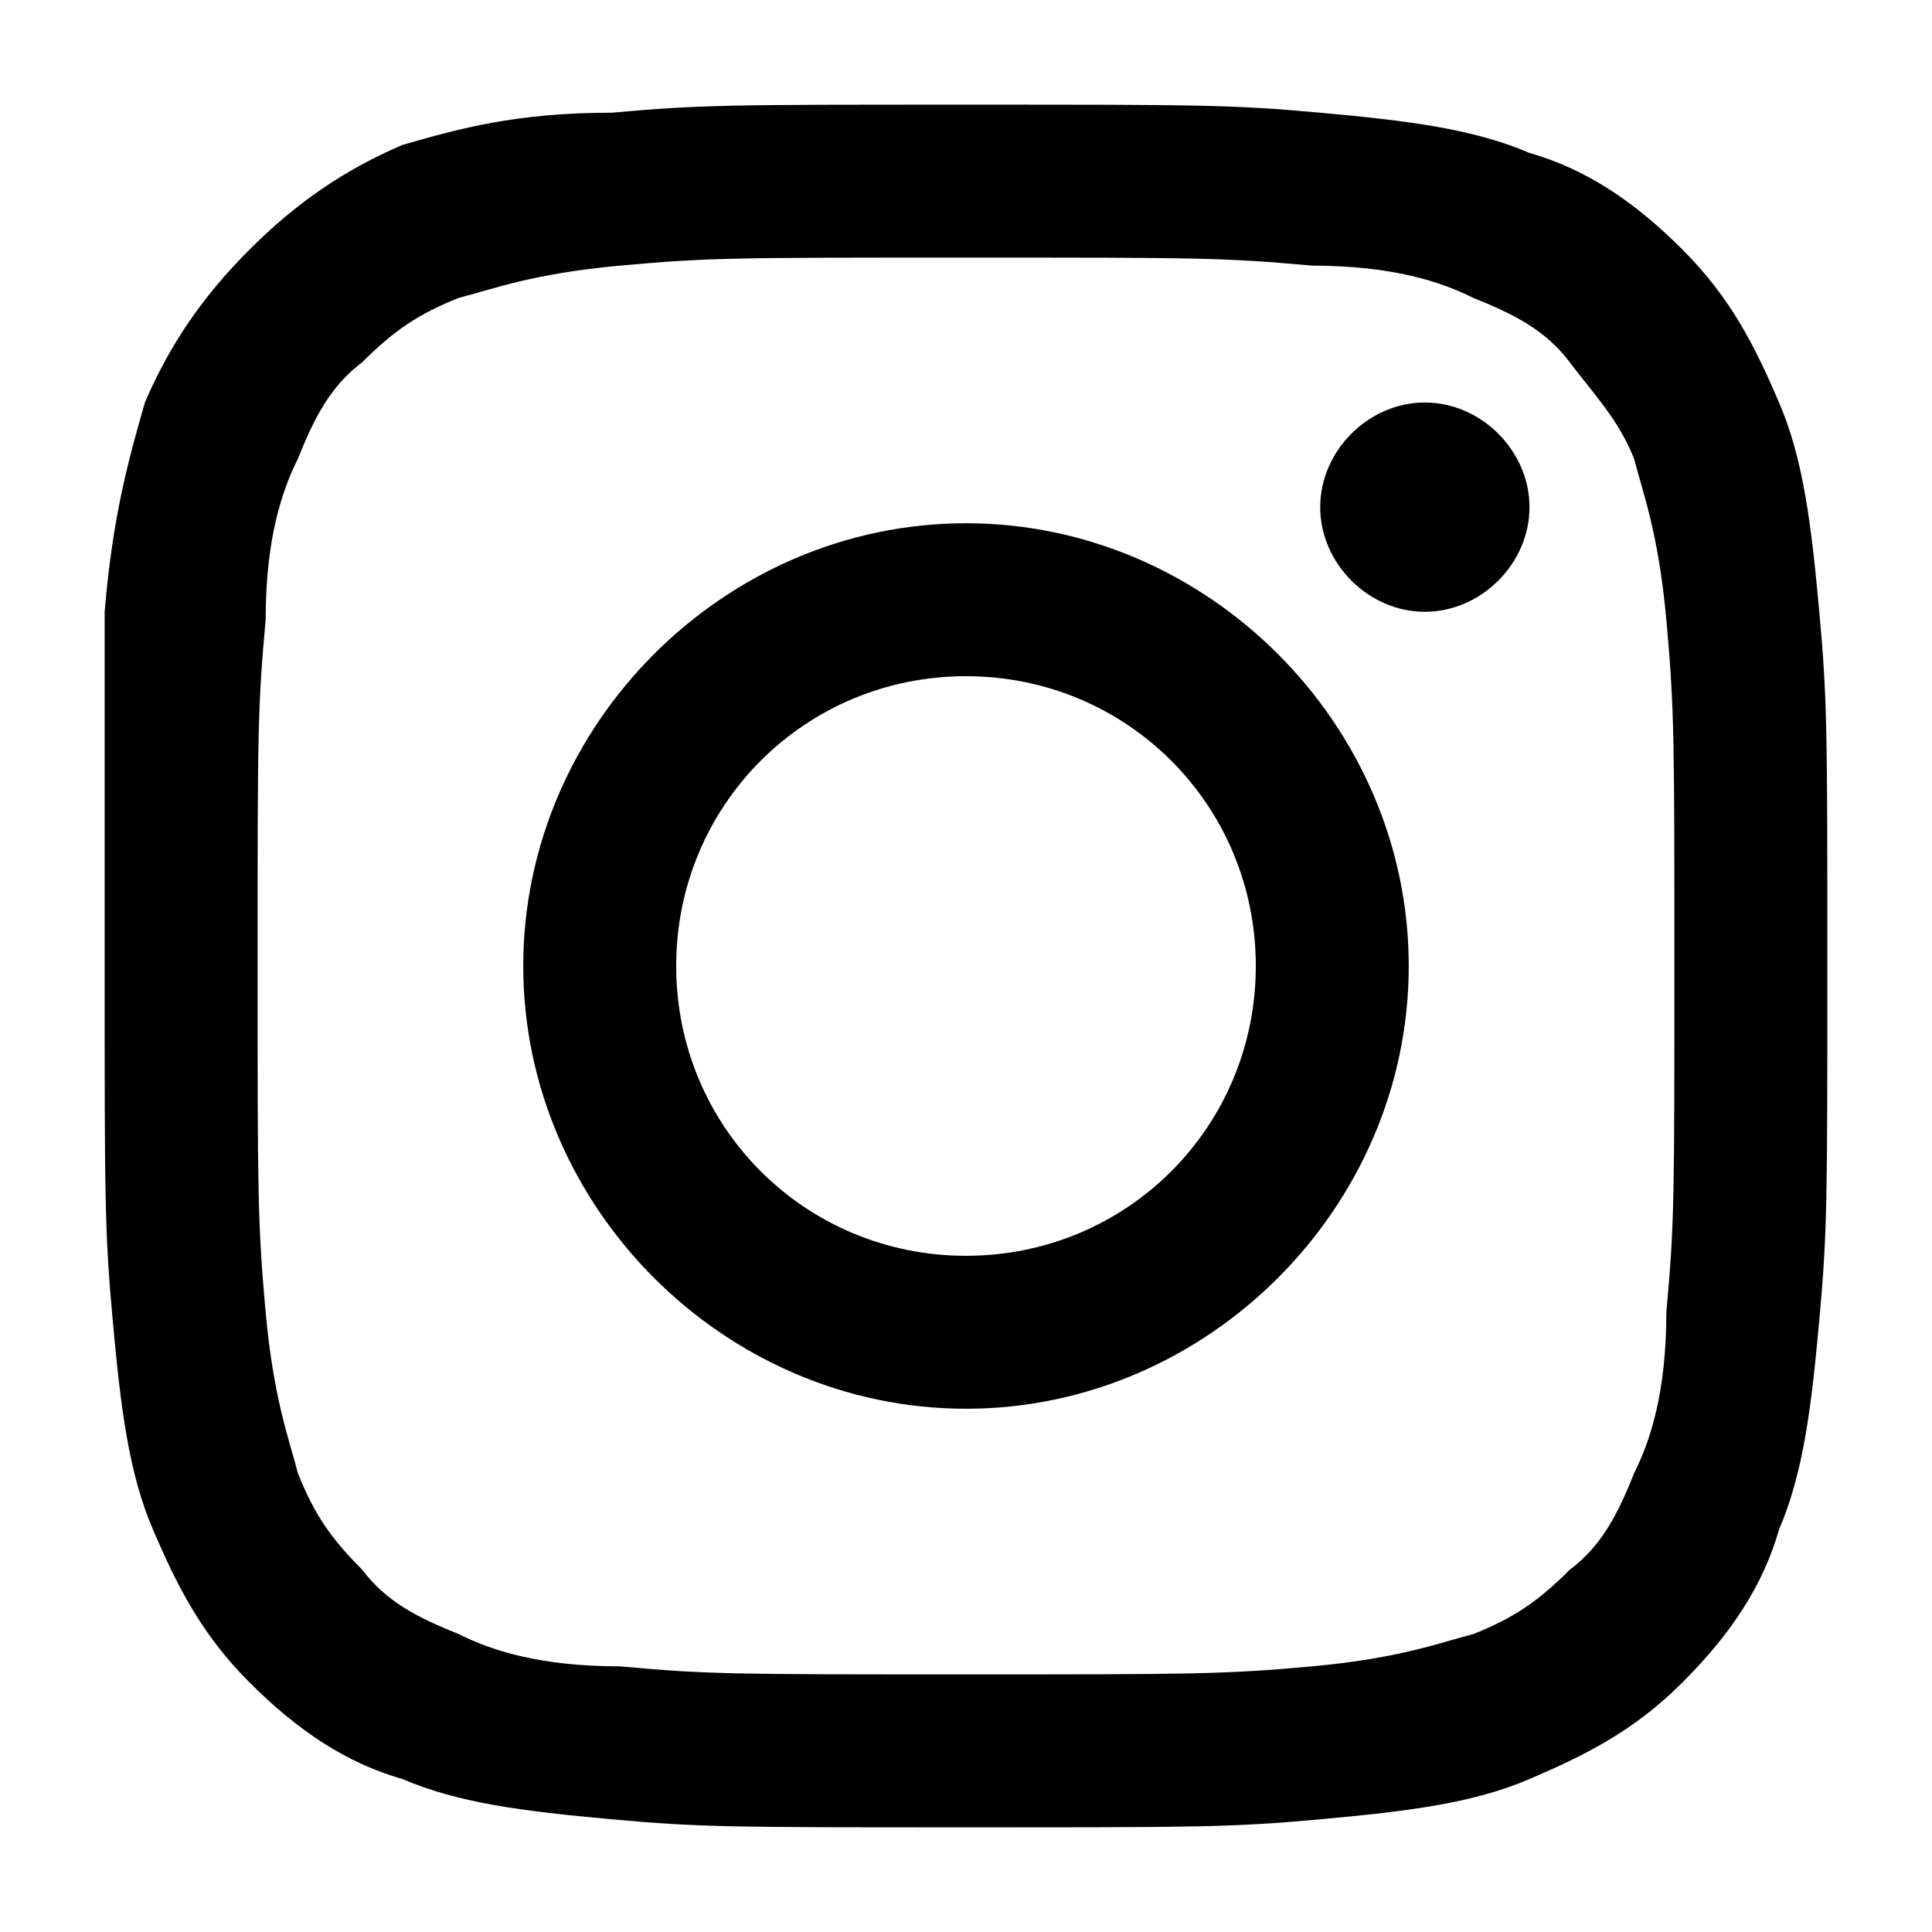
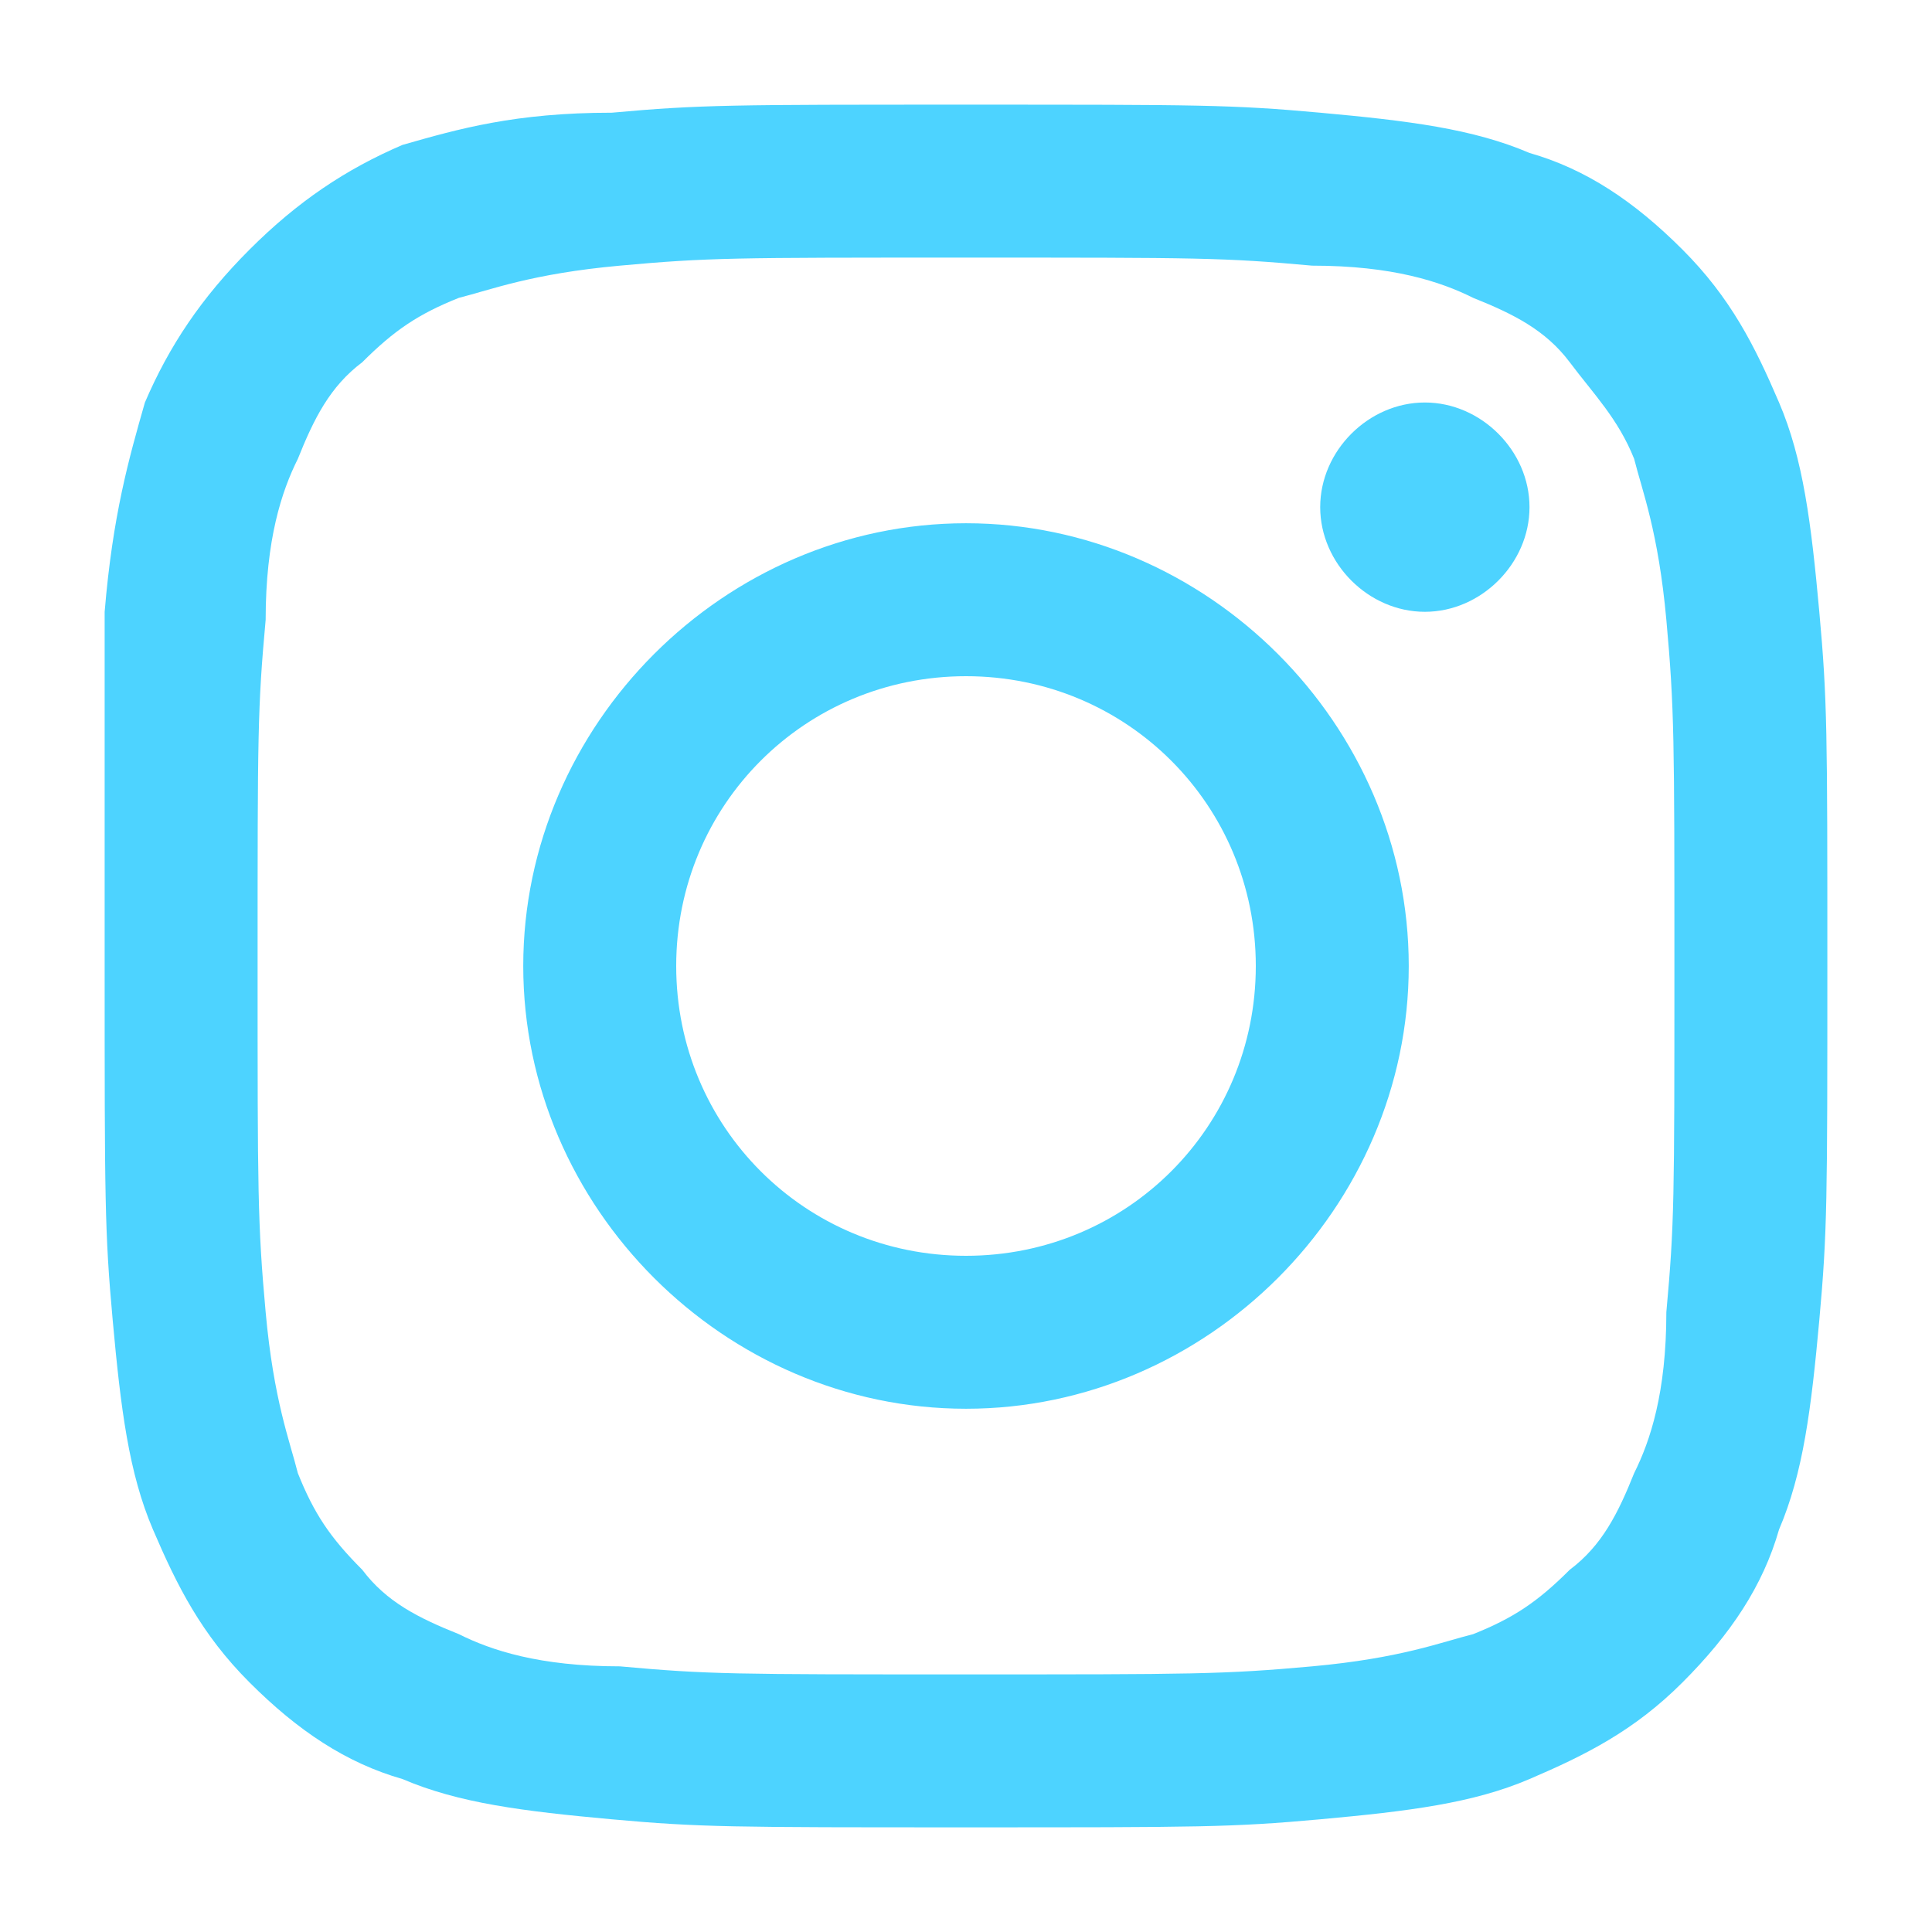
- <svg xmlns="http://www.w3.org/2000/svg" version="1.1" id="Layer_1" x="0px" y="0px" viewBox="0 0 24 24" style="enable-background:new 0 0 24 24;" xml:space="preserve">
-   <style type="text/css">
- 	.st0{fill-rule:evenodd;clip-rule:evenodd;}
- </style>
-   <path class="st0" d="M19,6.3c0,0.7-0.6,1.3-1.3,1.3c-0.7,0-1.3-0.6-1.3-1.3C16.4,5.6,17,5,17.7,5C18.4,5,19,5.6,19,6.3 M12,6.5  C9,6.5,6.5,9,6.5,12c0,3,2.5,5.5,5.5,5.5c3,0,5.5-2.5,5.5-5.5C17.5,9,15,6.5,12,6.5 M12,15.6c-2,0-3.6-1.6-3.6-3.6  c0-2,1.6-3.6,3.6-3.6c2,0,3.6,1.6,3.6,3.6C15.6,14,14,15.6,12,15.6 M12,3.2c2.9,0,3.2,0,4.3,0.1c1,0,1.6,0.2,2,0.4  c0.5,0.2,0.9,0.4,1.2,0.8s0.6,0.7,0.8,1.2c0.1,0.4,0.3,0.9,0.4,2c0.1,1.1,0.1,1.5,0.1,4.3c0,2.9,0,3.2-0.1,4.3c0,1-0.2,1.6-0.4,2  c-0.2,0.5-0.4,0.9-0.8,1.2c-0.4,0.4-0.7,0.6-1.2,0.8c-0.4,0.1-0.9,0.3-2,0.4c-1.1,0.1-1.5,0.1-4.3,0.1c-2.9,0-3.2,0-4.3-0.1  c-1,0-1.6-0.2-2-0.4c-0.5-0.2-0.9-0.4-1.2-0.8c-0.4-0.4-0.6-0.7-0.8-1.2c-0.1-0.4-0.3-0.9-0.4-2c-0.1-1.1-0.1-1.5-0.1-4.3  c0-2.9,0-3.2,0.1-4.3c0-1,0.2-1.6,0.4-2c0.2-0.5,0.4-0.9,0.8-1.2c0.4-0.4,0.7-0.6,1.2-0.8c0.4-0.1,0.9-0.3,2-0.4  C8.8,3.2,9.1,3.2,12,3.2 M12,1.3c-2.9,0-3.3,0-4.4,0.1C6.4,1.4,5.7,1.6,5,1.8C4.3,2.1,3.7,2.5,3.1,3.1C2.5,3.7,2.1,4.3,1.8,5  C1.6,5.7,1.4,6.4,1.3,7.6C1.3,8.7,1.3,9.1,1.3,12c0,2.9,0,3.3,0.1,4.4c0.1,1.1,0.2,1.9,0.5,2.6c0.3,0.7,0.6,1.3,1.2,1.9  c0.6,0.6,1.2,1,1.9,1.2c0.7,0.3,1.5,0.4,2.6,0.5c1.1,0.1,1.5,0.1,4.4,0.1c2.9,0,3.3,0,4.4-0.1c1.1-0.1,1.9-0.2,2.6-0.5  c0.7-0.3,1.3-0.6,1.9-1.2c0.6-0.6,1-1.2,1.2-1.9c0.3-0.7,0.4-1.5,0.5-2.6c0.1-1.1,0.1-1.5,0.1-4.4c0-2.9,0-3.3-0.1-4.4  c-0.1-1.1-0.2-1.9-0.5-2.6c-0.3-0.7-0.6-1.3-1.2-1.9c-0.6-0.6-1.2-1-1.9-1.2c-0.7-0.3-1.5-0.4-2.6-0.5C15.3,1.3,14.9,1.3,12,1.3" />
+ <svg xmlns="http://www.w3.org/2000/svg" fill="#4dd3ff" viewBox="0 0 24 24">
+   <path fill-rule="evenodd" d="M19 6.3c0 .7-.6 1.3-1.3 1.3-.7 0-1.3-.6-1.3-1.3 0-.7.6-1.3 1.3-1.3.7 0 1.3.6 1.3 1.3m-7 .2C9 6.5 6.5 9 6.5 12S9 17.5 12 17.5s5.5-2.5 5.5-5.5S15 6.5 12 6.5m0 9.1c-2 0-3.6-1.6-3.6-3.6S10 8.4 12 8.4s3.6 1.6 3.6 3.6-1.6 3.6-3.6 3.6m0-12.4c2.9 0 3.2 0 4.3.1 1 0 1.6.2 2 .4.5.2.9.4 1.2.8s.6.7.8 1.2c.1.4.3.9.4 2 .1 1.1.1 1.5.1 4.3 0 2.9 0 3.2-.1 4.3 0 1-.2 1.6-.4 2-.2.5-.4.9-.8 1.2-.4.4-.7.6-1.2.8-.4.1-.9.3-2 .4-1.1.1-1.5.1-4.3.1-2.9 0-3.2 0-4.3-.1-1 0-1.6-.2-2-.4-.5-.2-.9-.4-1.2-.8-.4-.4-.6-.7-.8-1.2-.1-.4-.3-.9-.4-2-.1-1.1-.1-1.5-.1-4.3 0-2.9 0-3.2.1-4.3 0-1 .2-1.6.4-2 .2-.5.4-.9.8-1.2.4-.4.7-.6 1.2-.8.4-.1.9-.3 2-.4 1.1-.1 1.4-.1 4.3-.1m0-1.9c-2.9 0-3.3 0-4.4.1-1.2 0-1.9.2-2.6.4-.7.3-1.3.7-1.9 1.3-.6.6-1 1.2-1.3 1.9-.2.7-.4 1.4-.5 2.6V12c0 2.9 0 3.3.1 4.4.1 1.1.2 1.9.5 2.6.3.7.6 1.3 1.2 1.9.6.6 1.2 1 1.9 1.2.7.3 1.5.4 2.6.5 1.1.1 1.5.1 4.4.1 2.9 0 3.3 0 4.4-.1 1.1-.1 1.9-.2 2.6-.5.7-.3 1.3-.6 1.9-1.2.6-.6 1-1.2 1.2-1.9.3-.7.4-1.5.5-2.6.1-1.1.1-1.5.1-4.4 0-2.9 0-3.3-.1-4.4-.1-1.1-.2-1.9-.5-2.6-.3-.7-.6-1.3-1.2-1.9-.6-.6-1.2-1-1.9-1.2-.7-.3-1.5-.4-2.6-.5-1.1-.1-1.5-.1-4.4-.1" clip-rule="evenodd" />
</svg>
